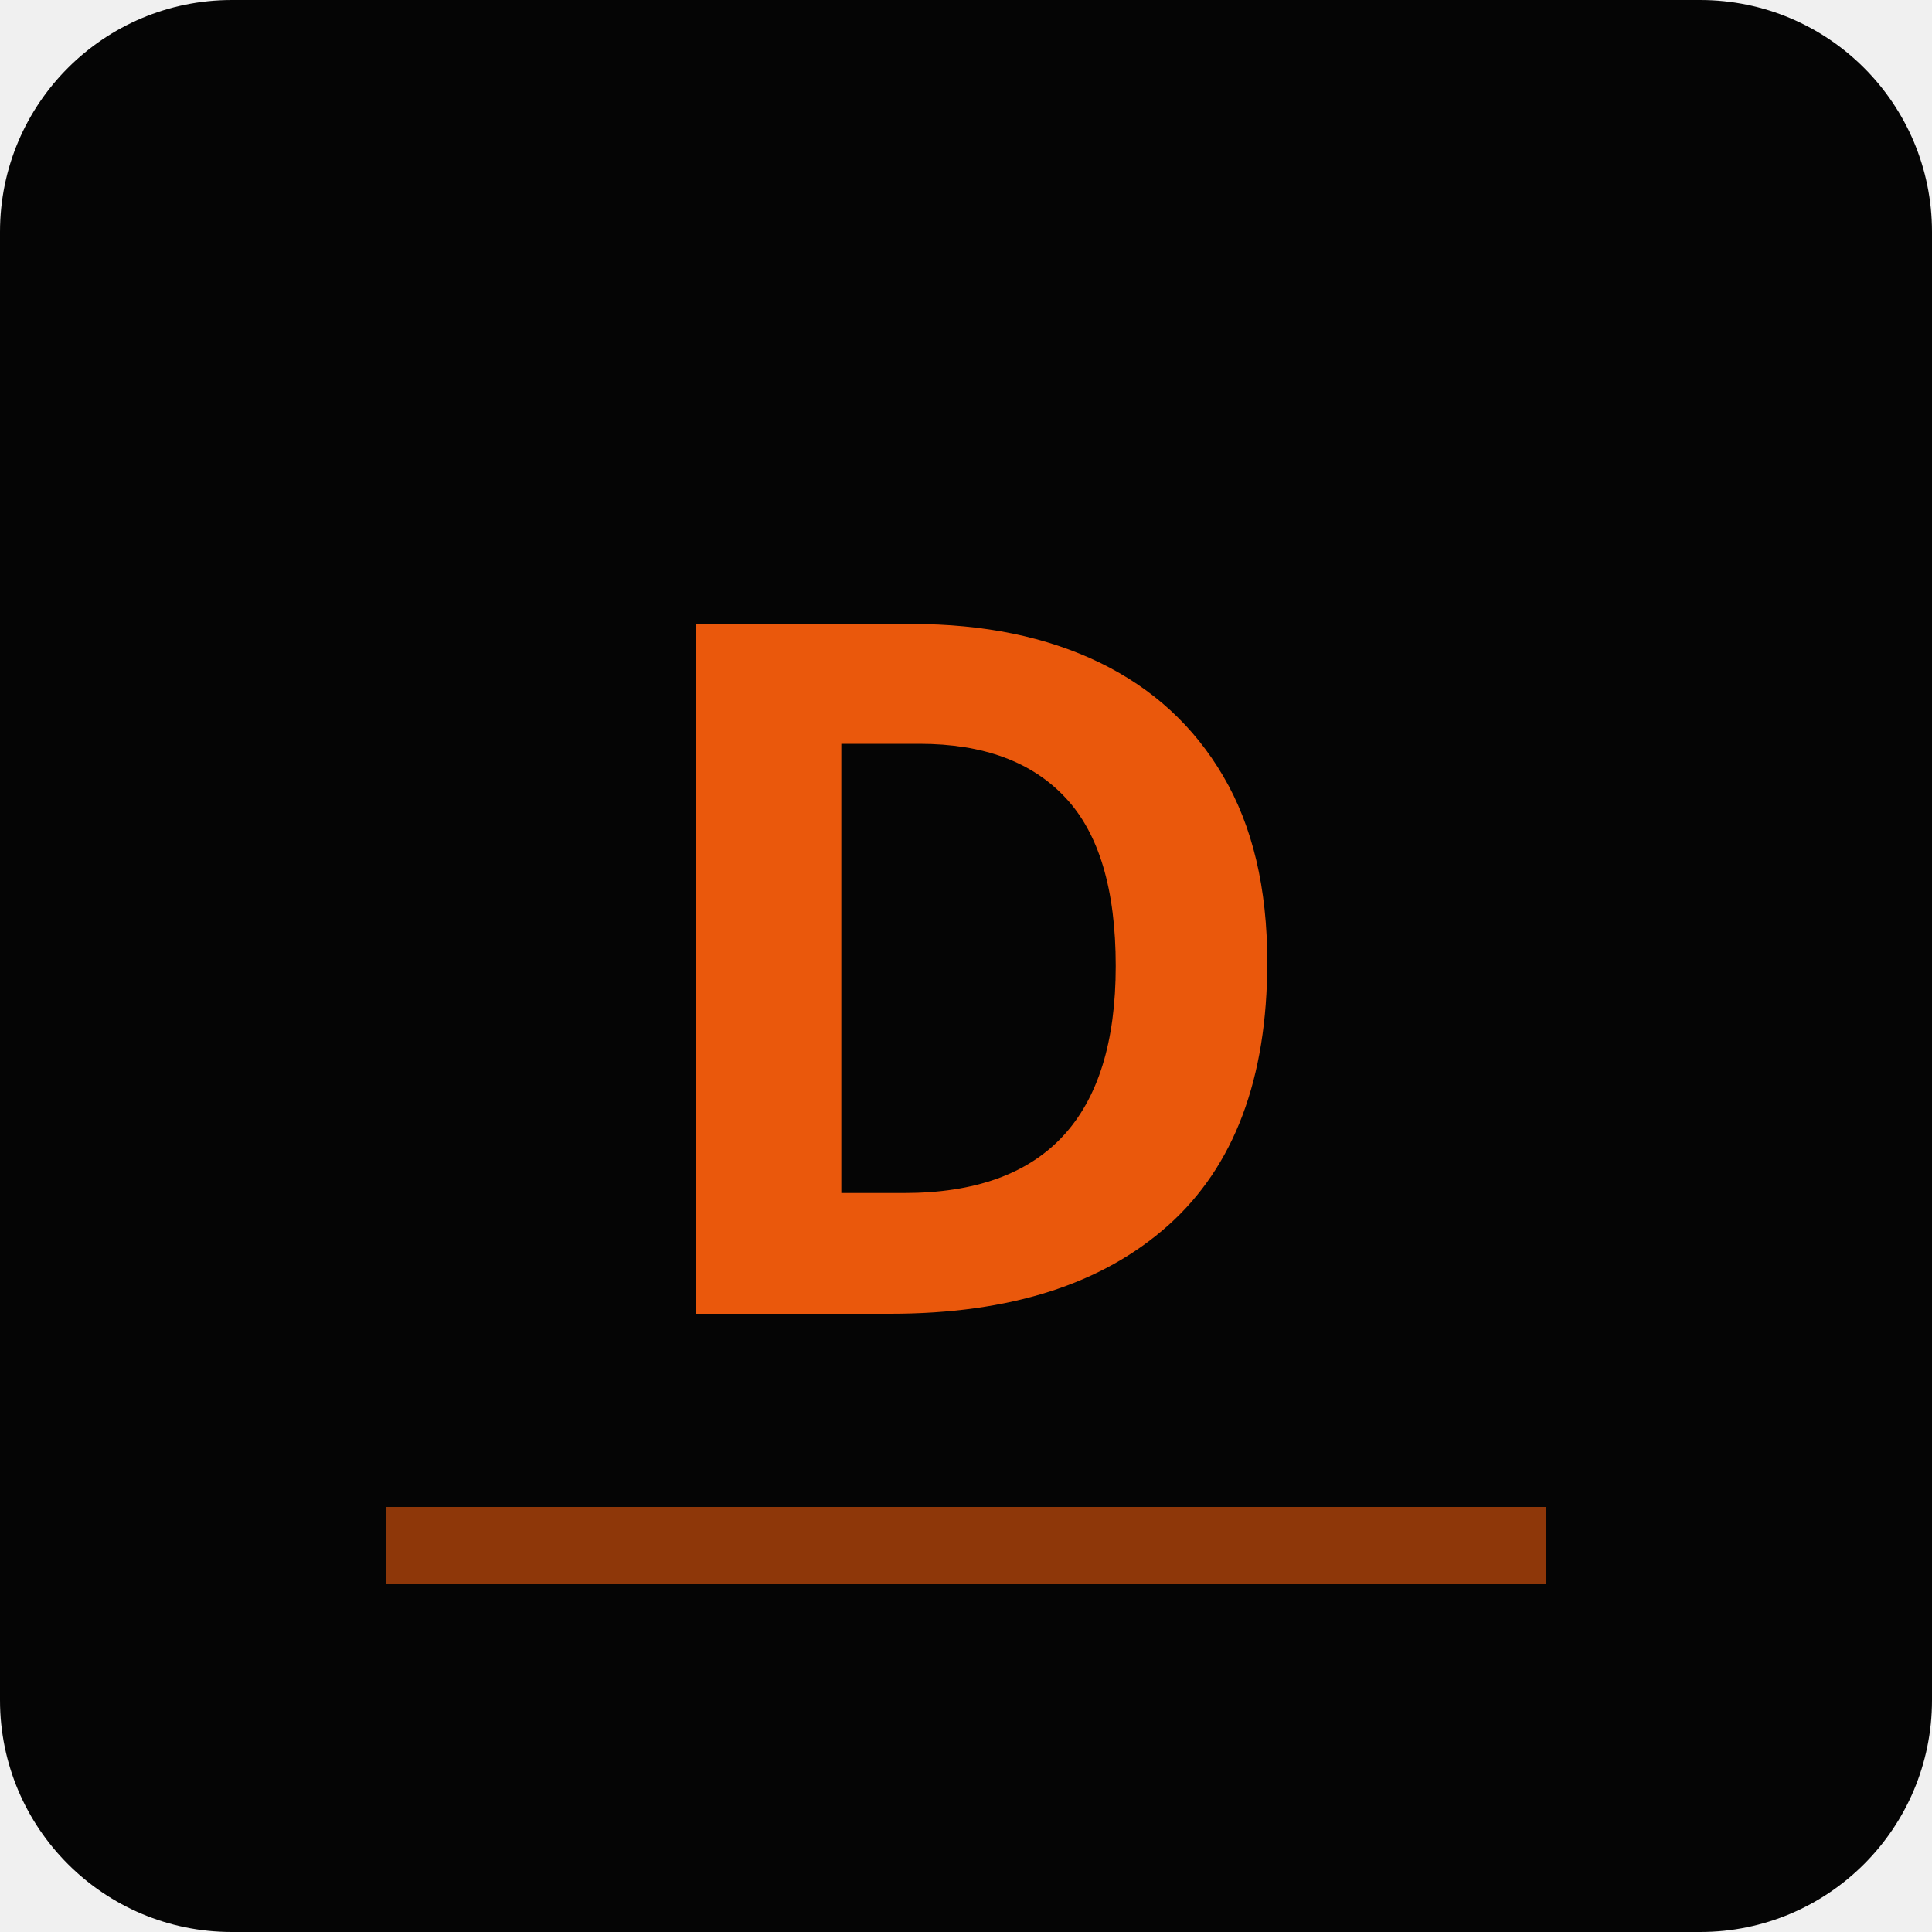
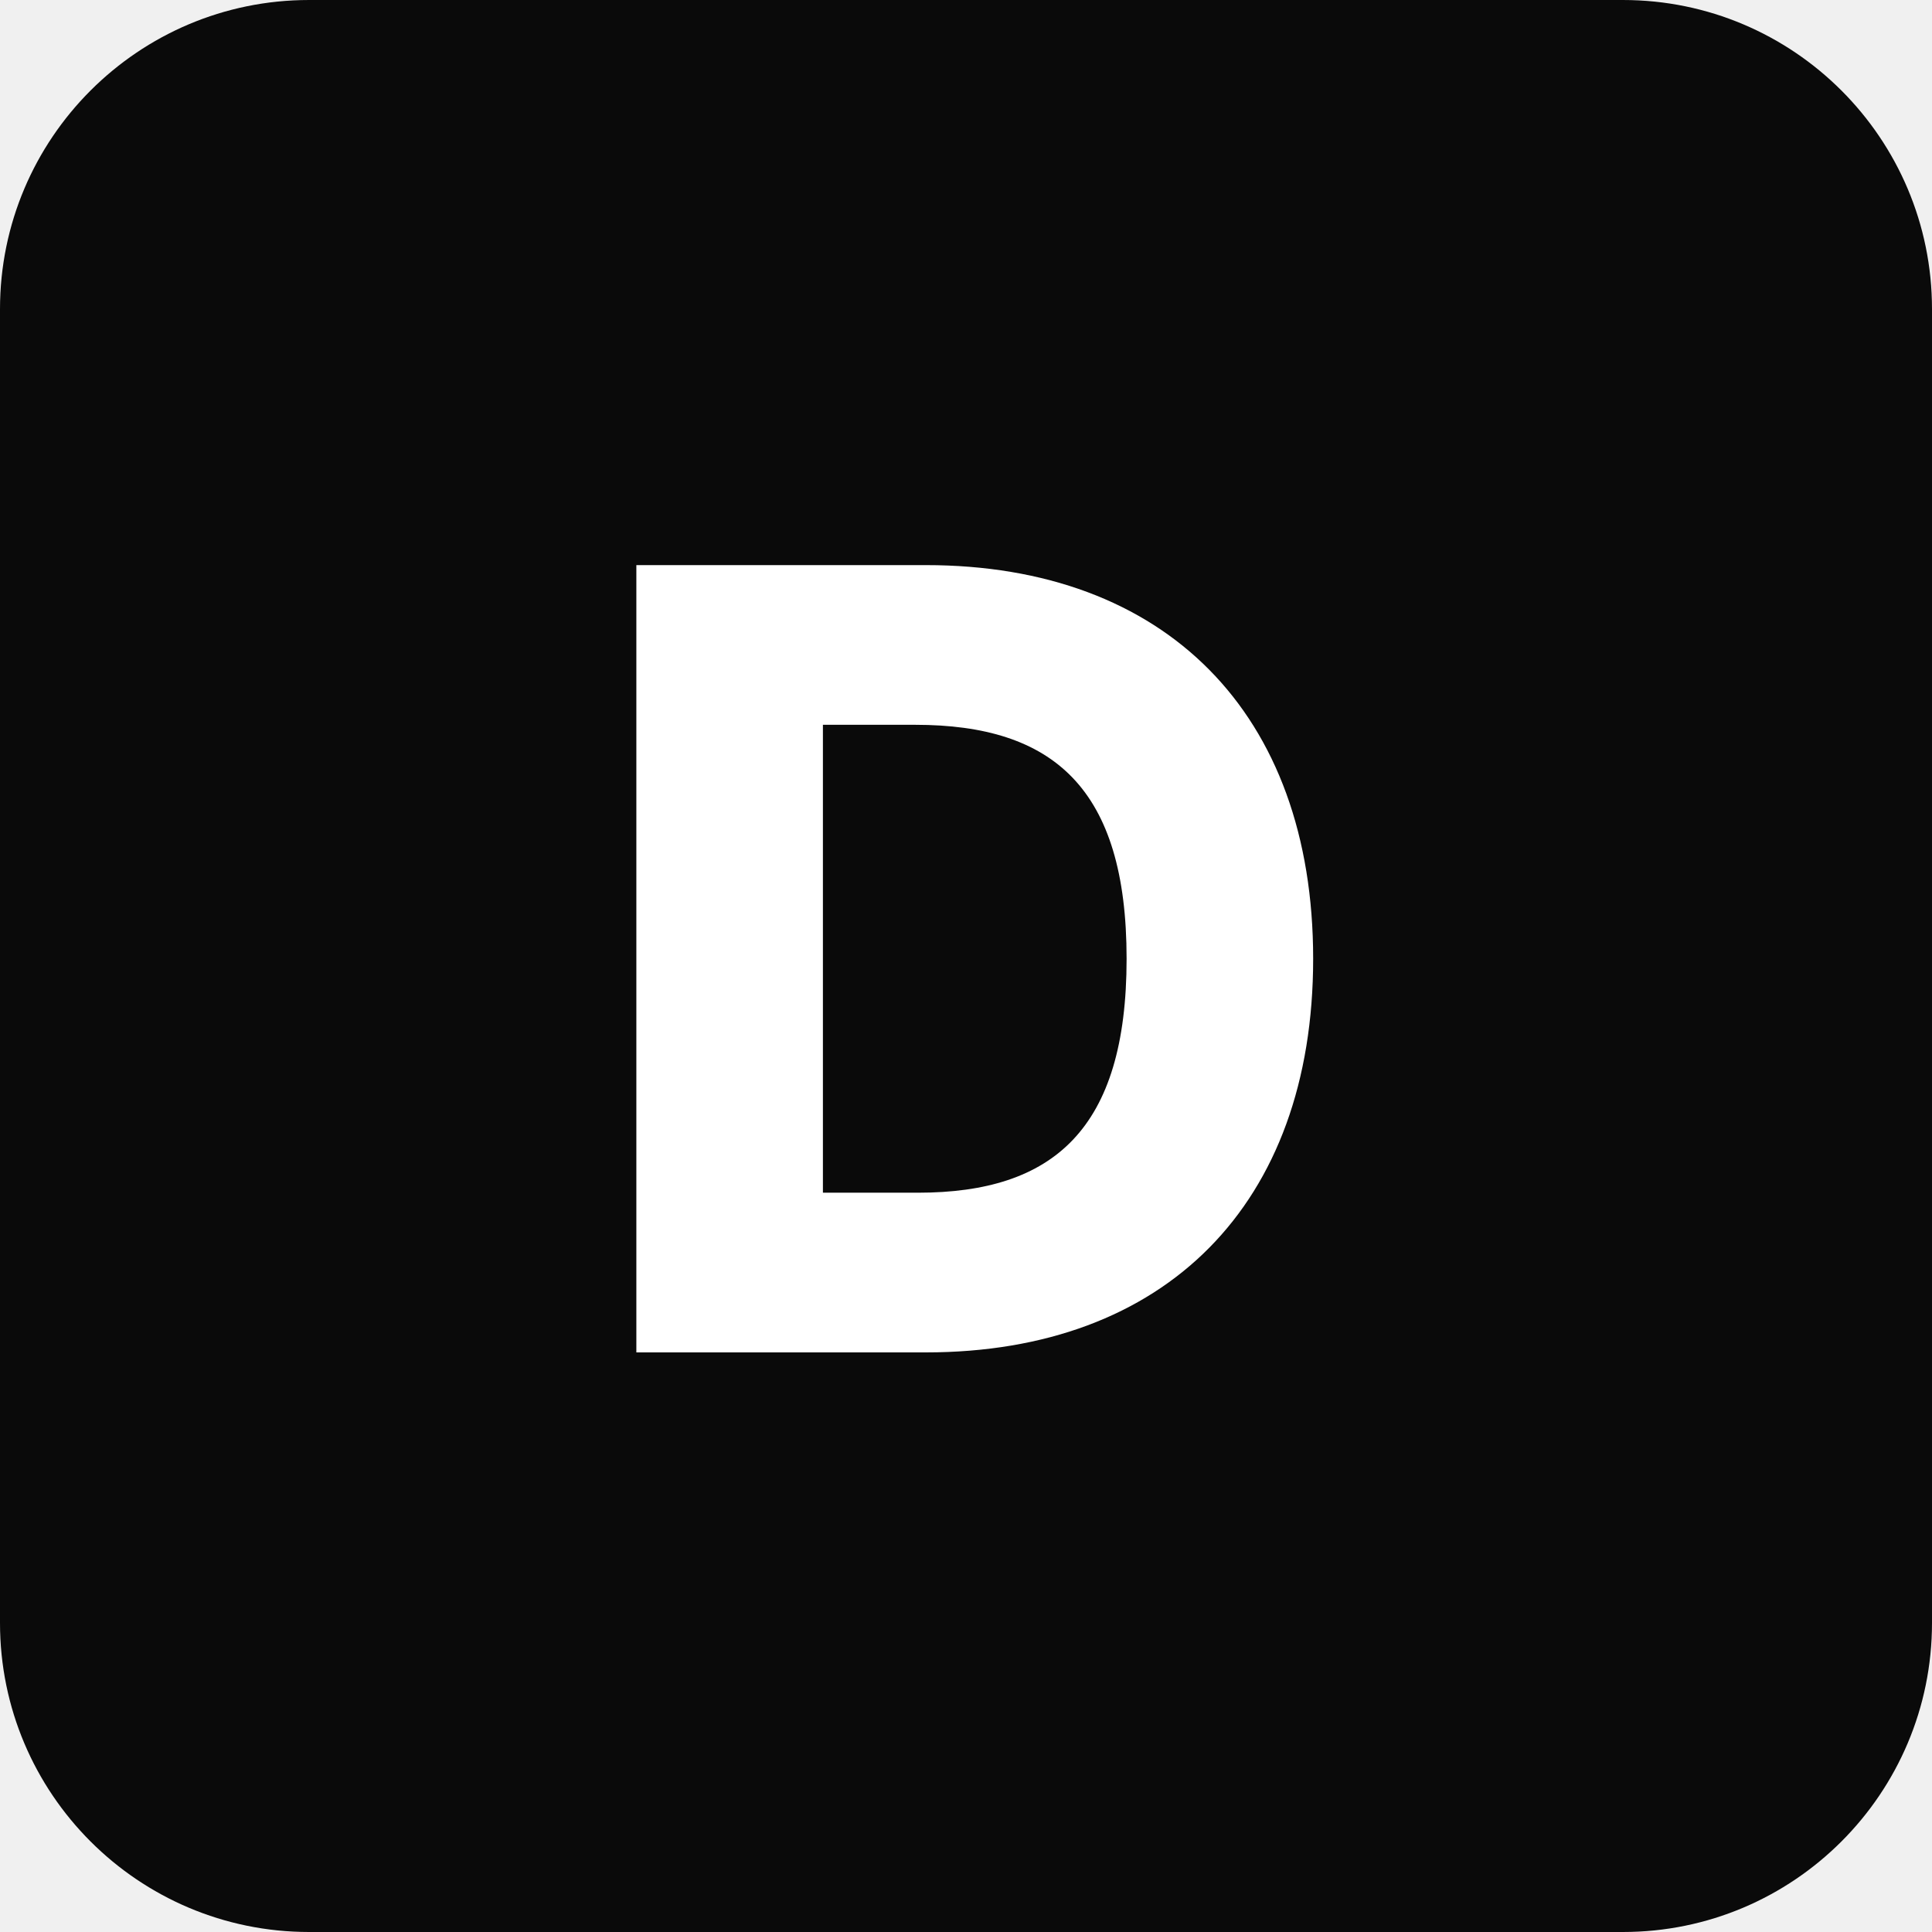
<svg xmlns="http://www.w3.org/2000/svg" viewBox="0 0 100 100">
-   <rect width="100" height="100" rx="12" fill="#050505" />
-   <text x="50" y="68" font-family="system-ui, sans-serif" font-size="50" font-weight="900" fill="#ea580c" text-anchor="middle">D</text>
-   <rect x="20" y="78" width="60" height="4" fill="#ea580c" opacity="0.6" />
+   <rect width="100" height="100" rx="16" fill="#0a0a0a" />
+   <text x="50" y="70" font-family="system-ui, -apple-system, sans-serif" font-size="56" font-weight="800" fill="#ffffff" text-anchor="middle">D</text>
</svg>
